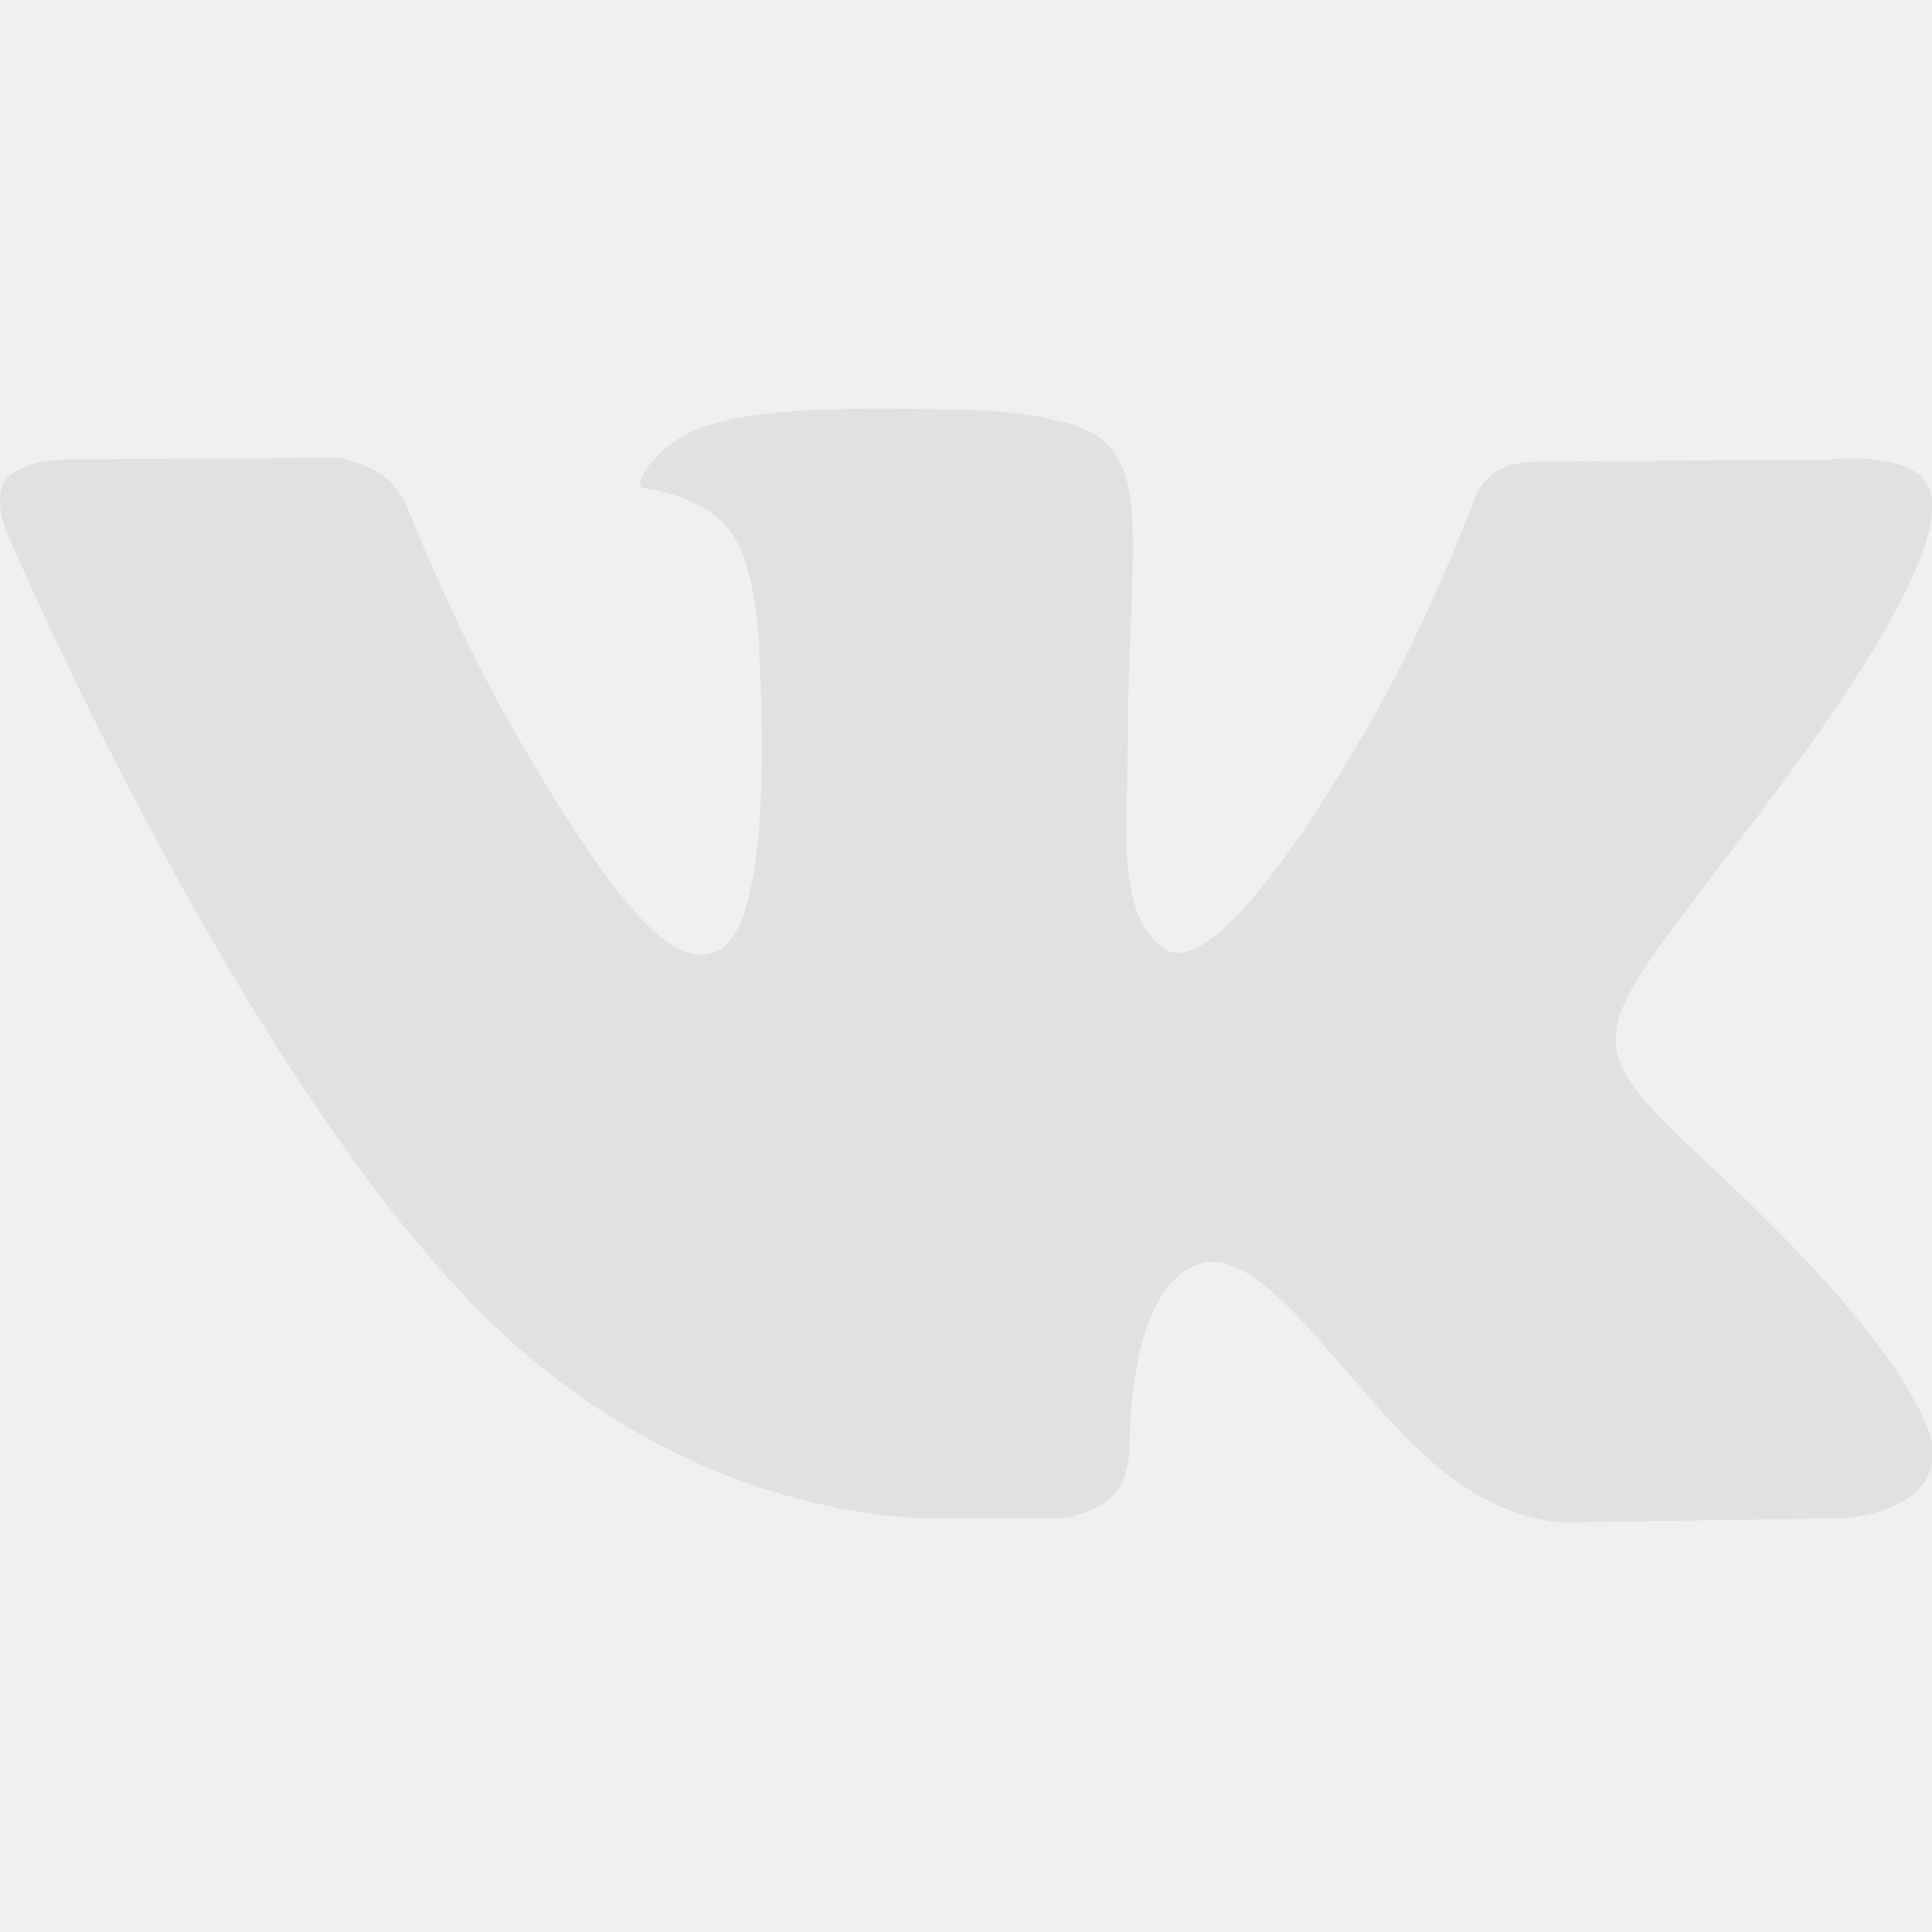
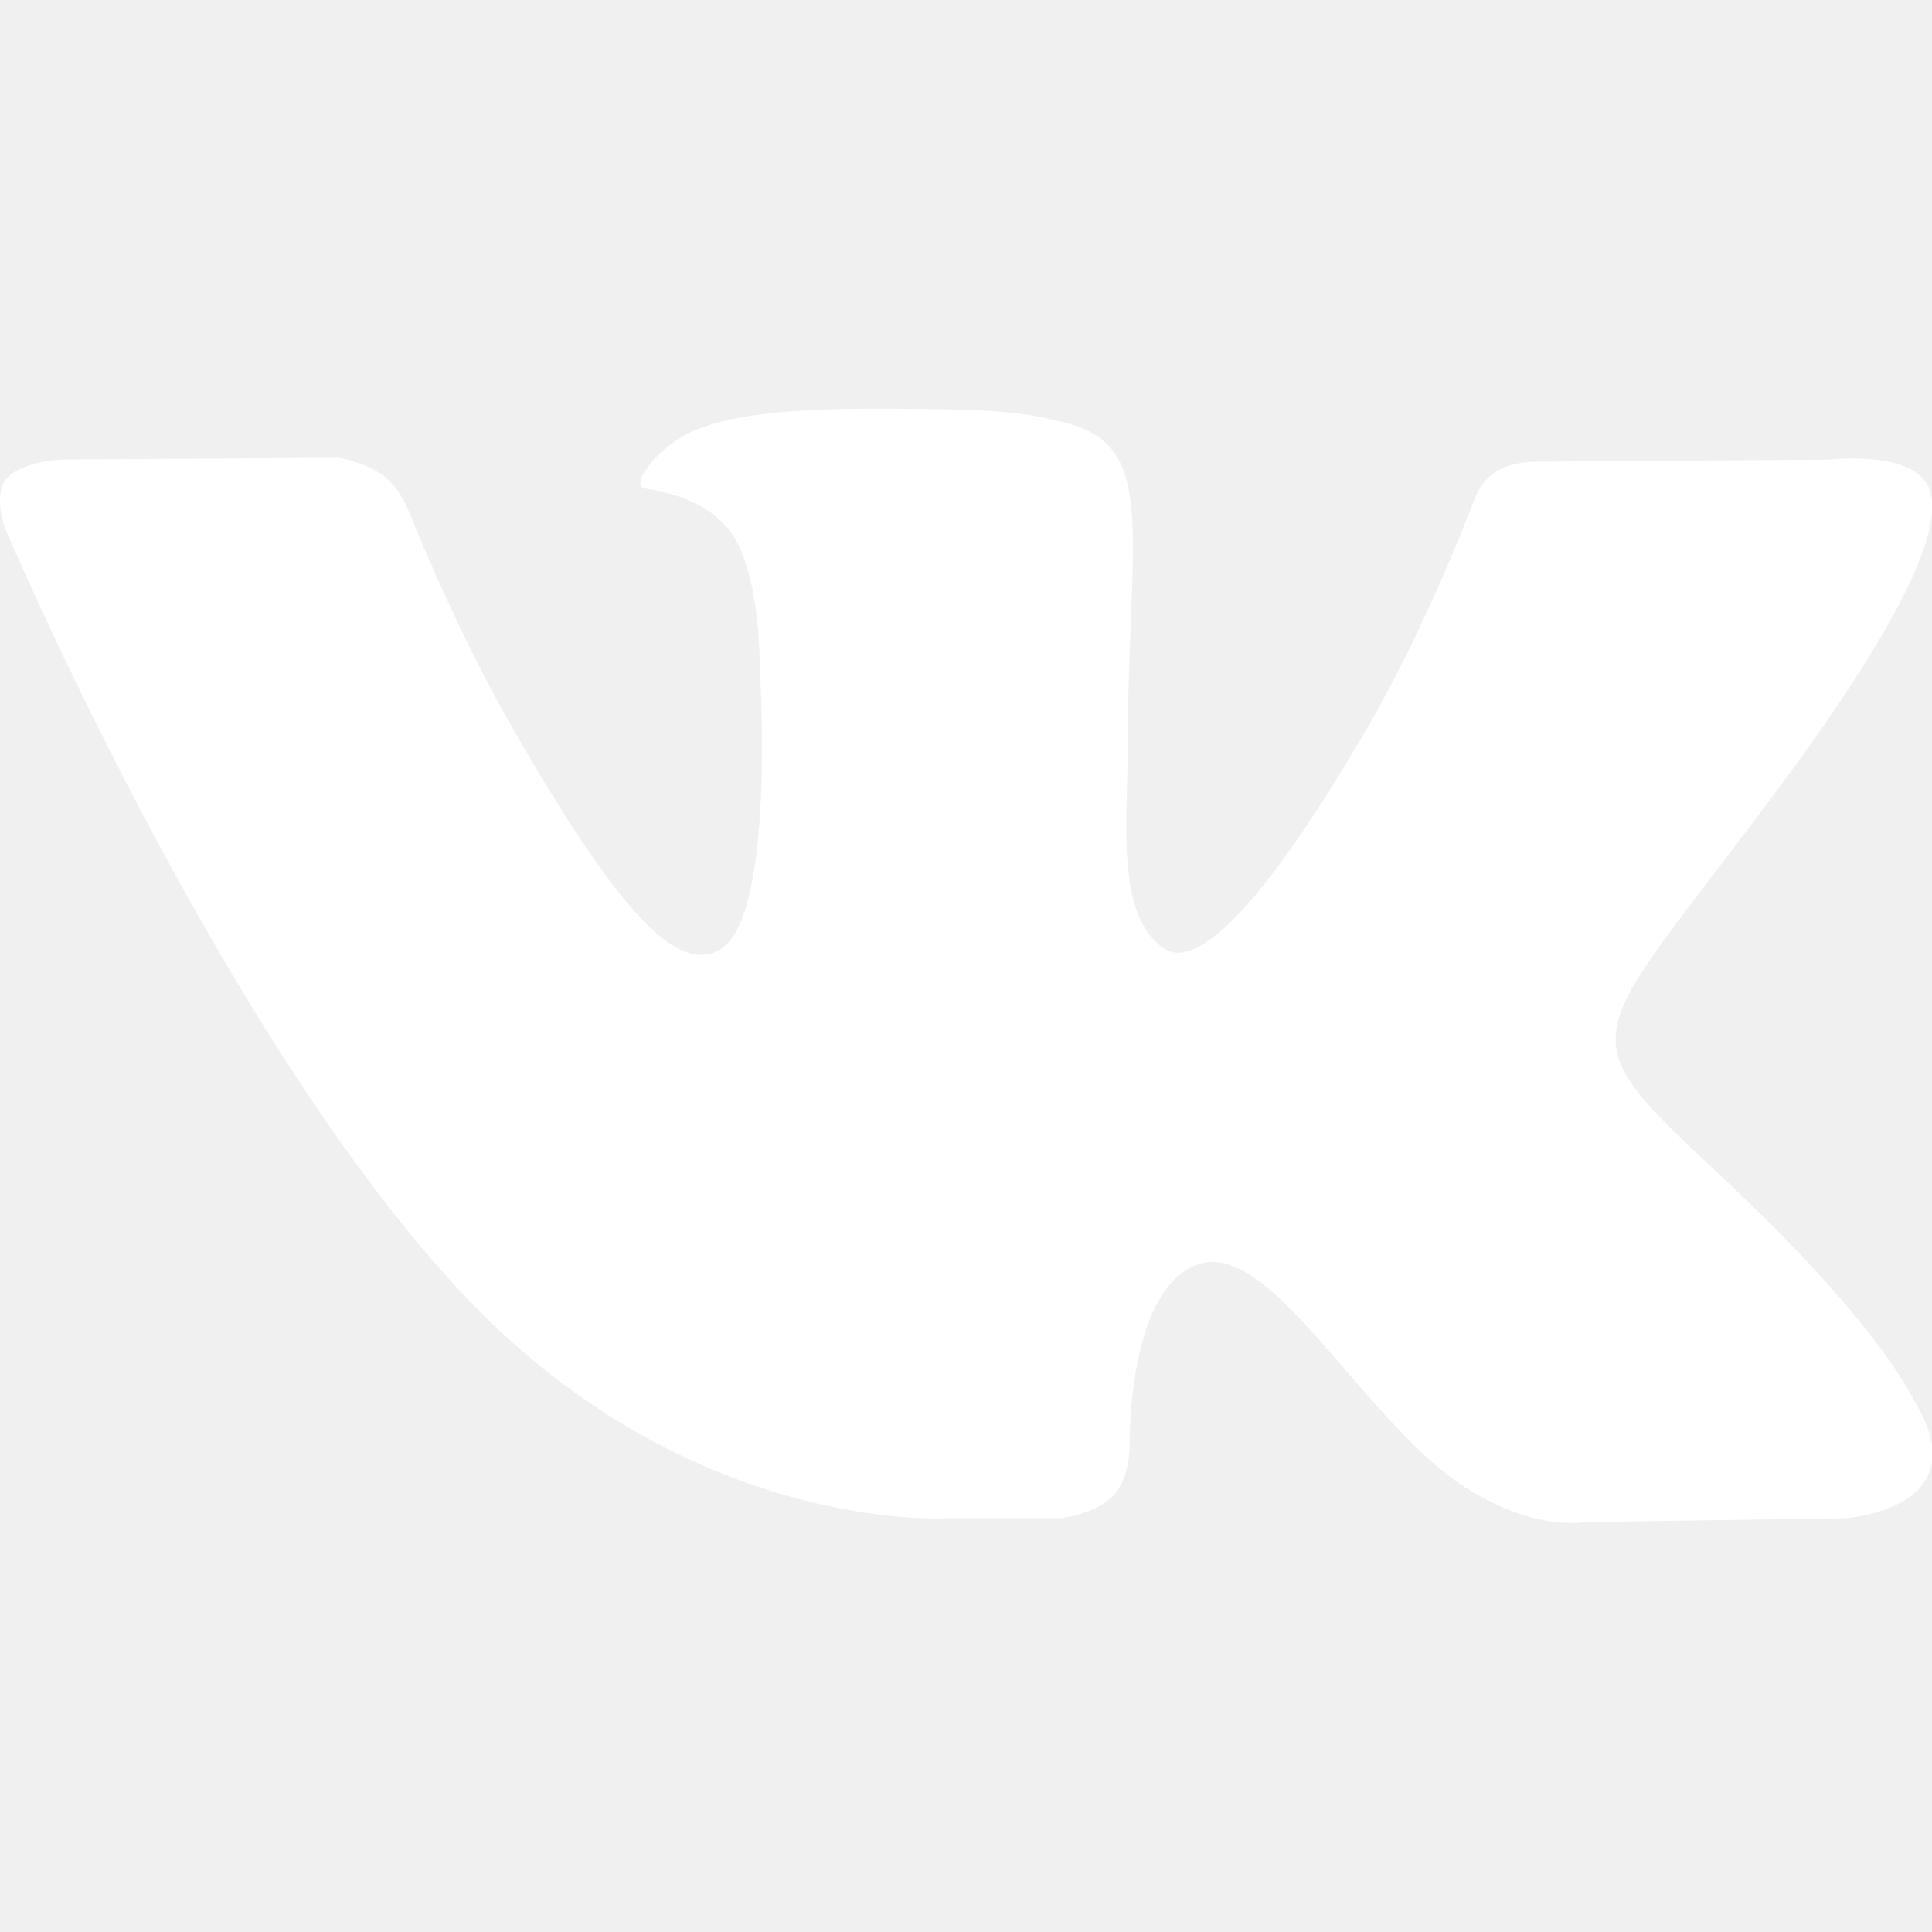
<svg xmlns="http://www.w3.org/2000/svg" width="79" height="79" viewBox="0 0 26 15">
-   <path fill="#e1e1e1" d="M16.138 11.51c.956-.309 2.18 2.04 3.483 2.939.978.681 1.727.534 1.727.534l3.473-.05s1.815-.112.957-1.554c-.071-.12-.503-1.069-2.585-3.022-2.177-2.043-1.882-1.712.739-5.244 1.597-2.153 2.236-3.468 2.036-4.028-.192-.539-1.365-.399-1.365-.399L20.69.713c-.381.001-.704.119-.851.515-.003.004-.621 1.666-1.445 3.079-1.741 2.989-2.436 3.148-2.724 2.961-.661-.433-.494-1.737-.494-2.664 0-2.897.432-4.105-.846-4.417-.427-.104-.739-.172-1.828-.182-1.392-.021-2.574 0-3.244.329-.445.223-.786.712-.579.74.26.035.843.16 1.155.586.401.552.389 1.789.389 1.789s.229 3.411-.54 3.834c-.528.29-1.25-.302-2.803-3.016-.793-1.388-1.392-2.922-1.392-2.922s-.116-.285-.326-.441c-.25-.185-.6-.244-.6-.244L.848.684S.29.7.085.946c-.182.218-.015.668-.015.668s2.909 6.881 6.203 10.347c3.02 3.182 6.452 2.971 6.452 2.971h1.555s.469-.054.709-.312c.224-.24.214-.691.214-.691s-.031-2.109.935-2.419z" />
+   <path fill="#ffffff" d="M16.138 11.51c.956-.309 2.18 2.04 3.483 2.939.978.681 1.727.534 1.727.534l3.473-.05s1.815-.112.957-1.554c-.071-.12-.503-1.069-2.585-3.022-2.177-2.043-1.882-1.712.739-5.244 1.597-2.153 2.236-3.468 2.036-4.028-.192-.539-1.365-.399-1.365-.399L20.69.713c-.381.001-.704.119-.851.515-.003.004-.621 1.666-1.445 3.079-1.741 2.989-2.436 3.148-2.724 2.961-.661-.433-.494-1.737-.494-2.664 0-2.897.432-4.105-.846-4.417-.427-.104-.739-.172-1.828-.182-1.392-.021-2.574 0-3.244.329-.445.223-.786.712-.579.74.26.035.843.16 1.155.586.401.552.389 1.789.389 1.789s.229 3.411-.54 3.834c-.528.29-1.25-.302-2.803-3.016-.793-1.388-1.392-2.922-1.392-2.922s-.116-.285-.326-.441c-.25-.185-.6-.244-.6-.244L.848.684S.29.7.085.946c-.182.218-.015.668-.015.668s2.909 6.881 6.203 10.347c3.02 3.182 6.452 2.971 6.452 2.971h1.555s.469-.054.709-.312c.224-.24.214-.691.214-.691s-.031-2.109.935-2.419z" />
</svg>
